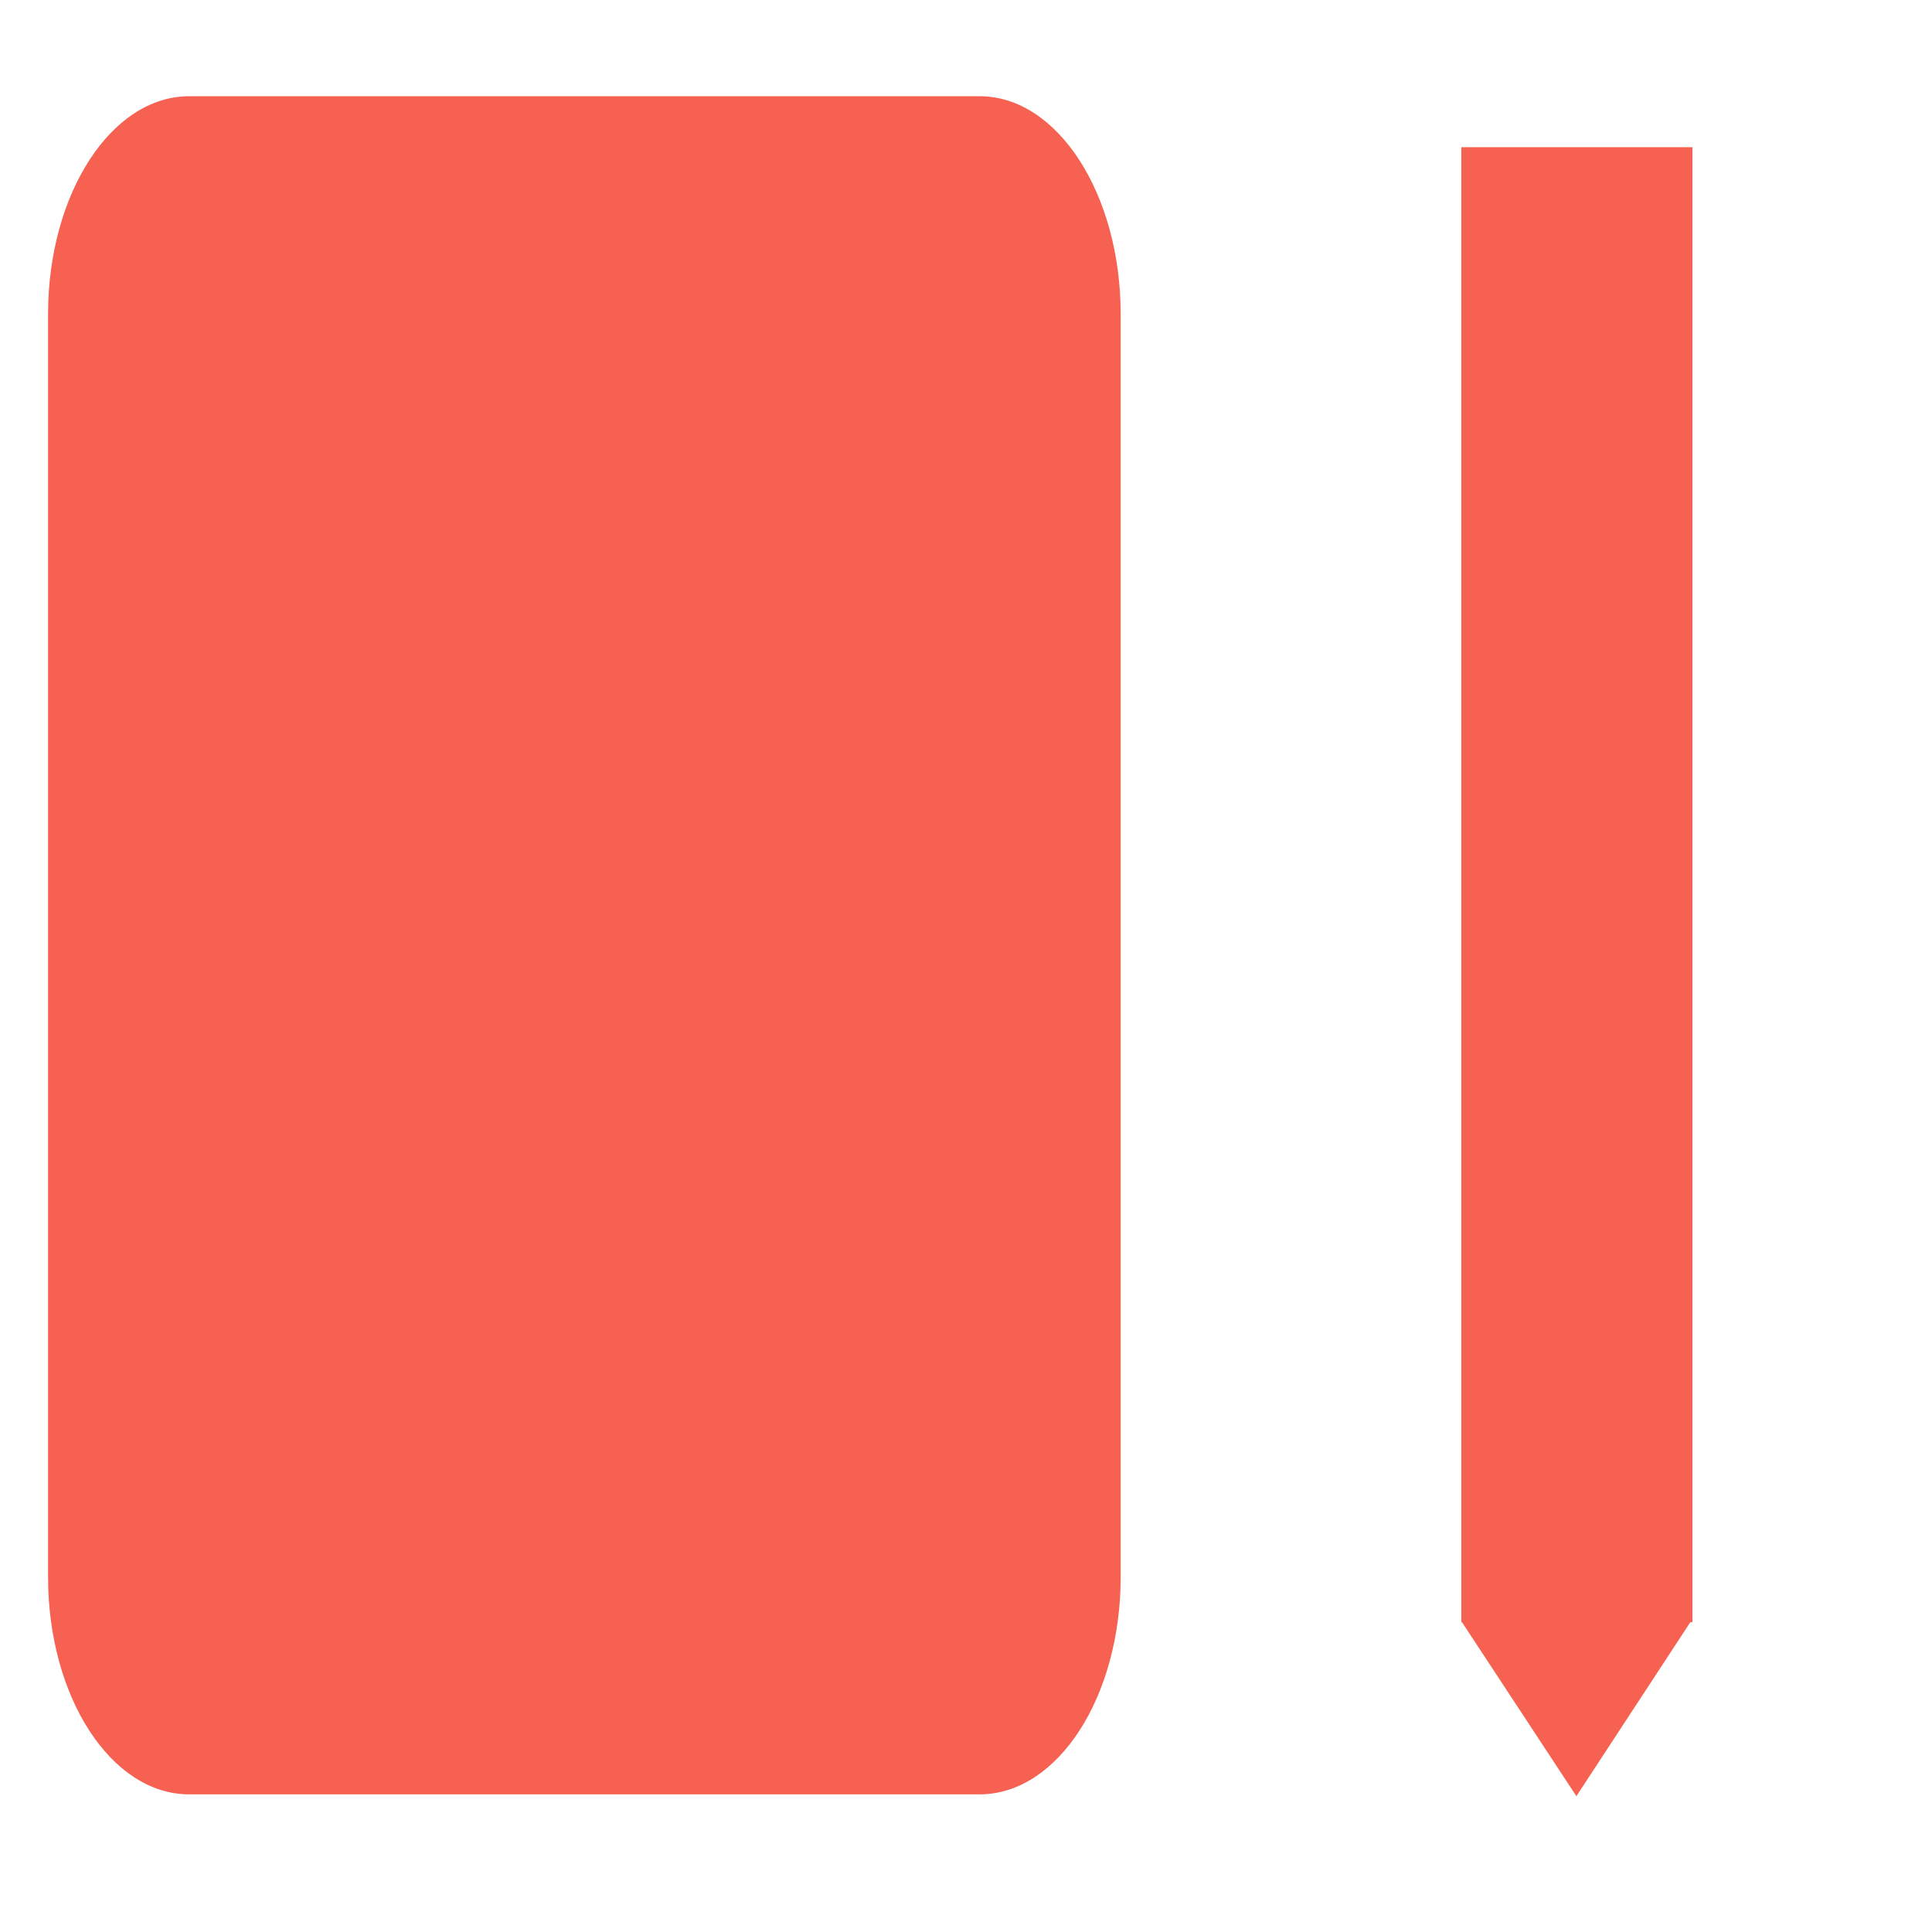
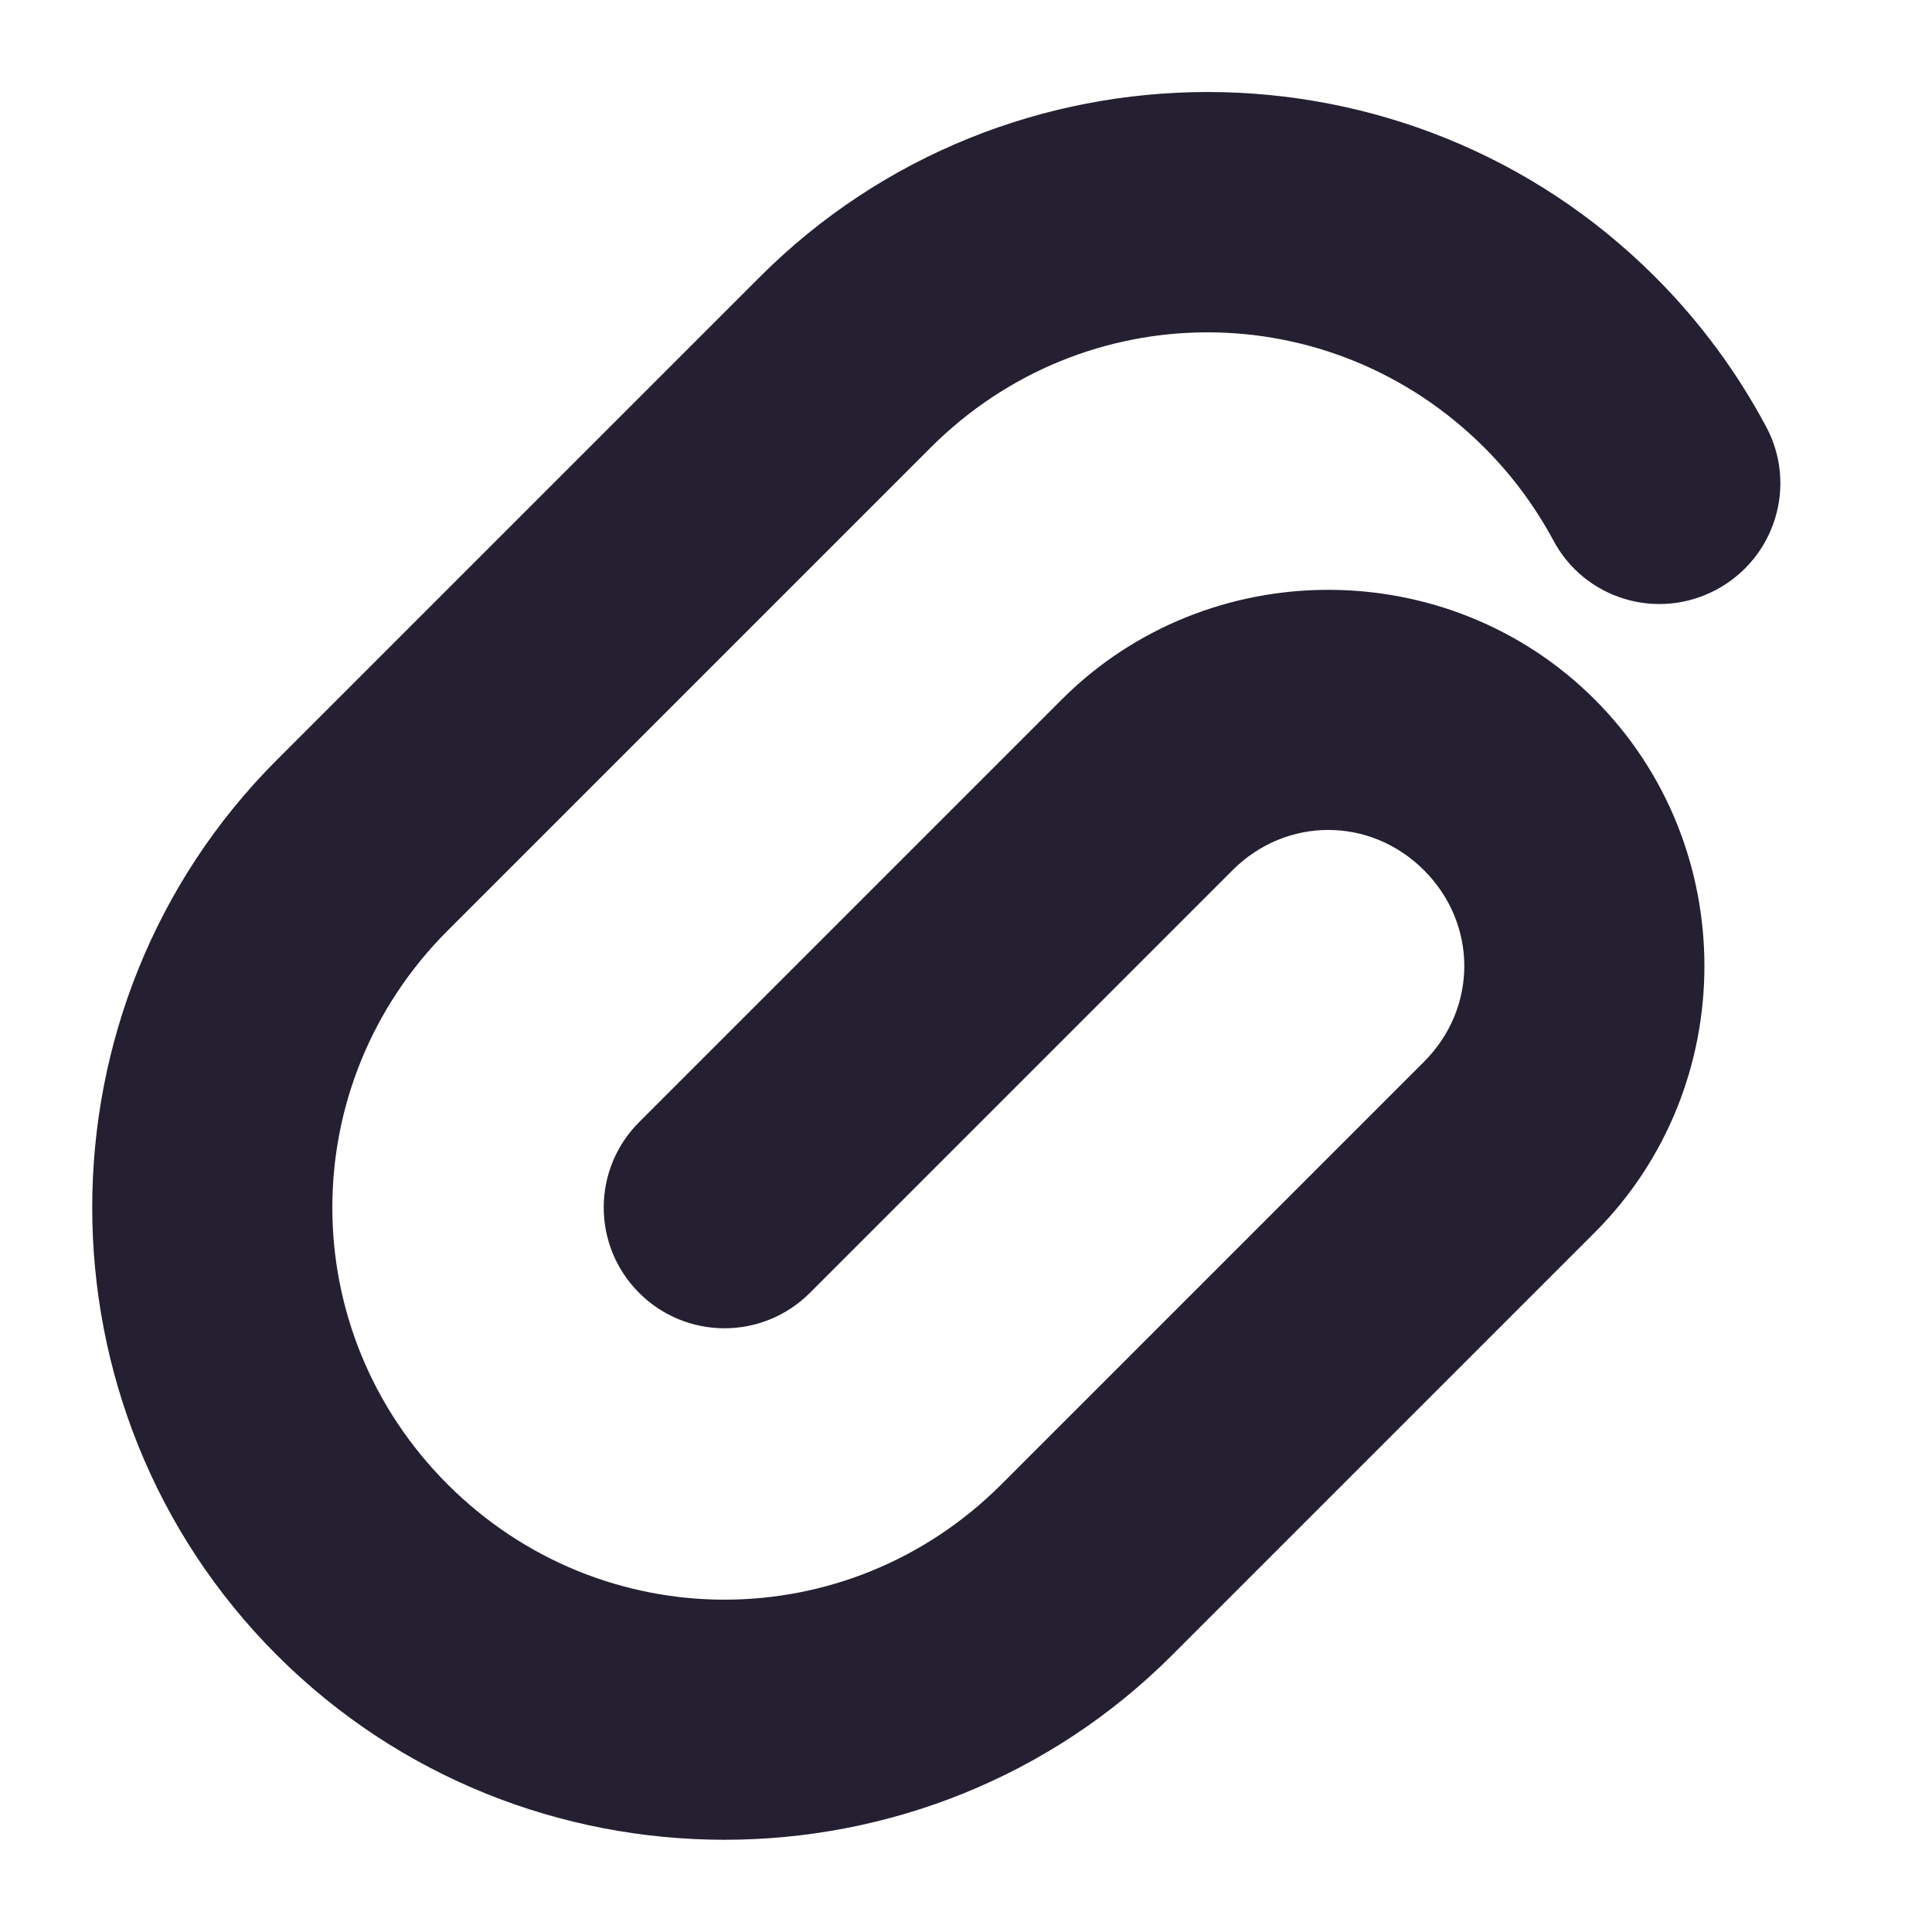
<svg xmlns="http://www.w3.org/2000/svg" height="16px" viewBox="0 0 16 16" width="16px">
-   <g fill="#f66151">
-     <path d="m 1.566 0.797 h 6.547 c 0.645 0 1.168 0.809 1.168 1.805 v 10.457 c 0 0.996 -0.523 1.801 -1.168 1.801 h -6.547 c -0.645 0 -1.168 -0.805 -1.168 -1.801 v -10.457 c 0 -0.996 0.523 -1.805 1.168 -1.805 z m 0 0" />
-     <path d="m 12.102 13.434 v -12.215 h 1.914 v 12.215 z m 0 0" />
-     <path d="m 13.055 14.875 l -0.953 -1.449 h 1.902 z m 0 0" />
-   </g>
+   <path d="m 10 0.762 c -1.344 0 -2.688 0.512 -3.707 1.531 l -4 4 c -2.039 2.039 -2.039 5.375 0 7.414 c 2.039 2.039 5.375 2.039 7.414 0 l 3.5 -3.5 c 1.211 -1.211 1.211 -3.203 0 -4.414 c -1.211 -1.211 -3.203 -1.211 -4.414 0 l -3.5 3.5 c -0.391 0.391 -0.391 1.023 0 1.414 s 1.023 0.391 1.414 0 l 3.5 -3.5 c 0.445 -0.445 1.141 -0.445 1.586 0 c 0.445 0.445 0.445 1.141 0 1.586 l -3.5 3.5 c -1.273 1.273 -3.312 1.273 -4.586 0 c -1.273 -1.273 -1.273 -3.312 0 -4.586 l 4 -4 c 1.273 -1.273 3.312 -1.273 4.586 0 c 0.234 0.234 0.422 0.492 0.57 0.766 c 0.258 0.488 0.863 0.672 1.352 0.41 c 0.488 -0.262 0.672 -0.867 0.41 -1.352 c -0.238 -0.445 -0.543 -0.863 -0.918 -1.238 c -1.02 -1.02 -2.363 -1.531 -3.707 -1.531 z m 0 0" fill="#241f31" />
</svg>
